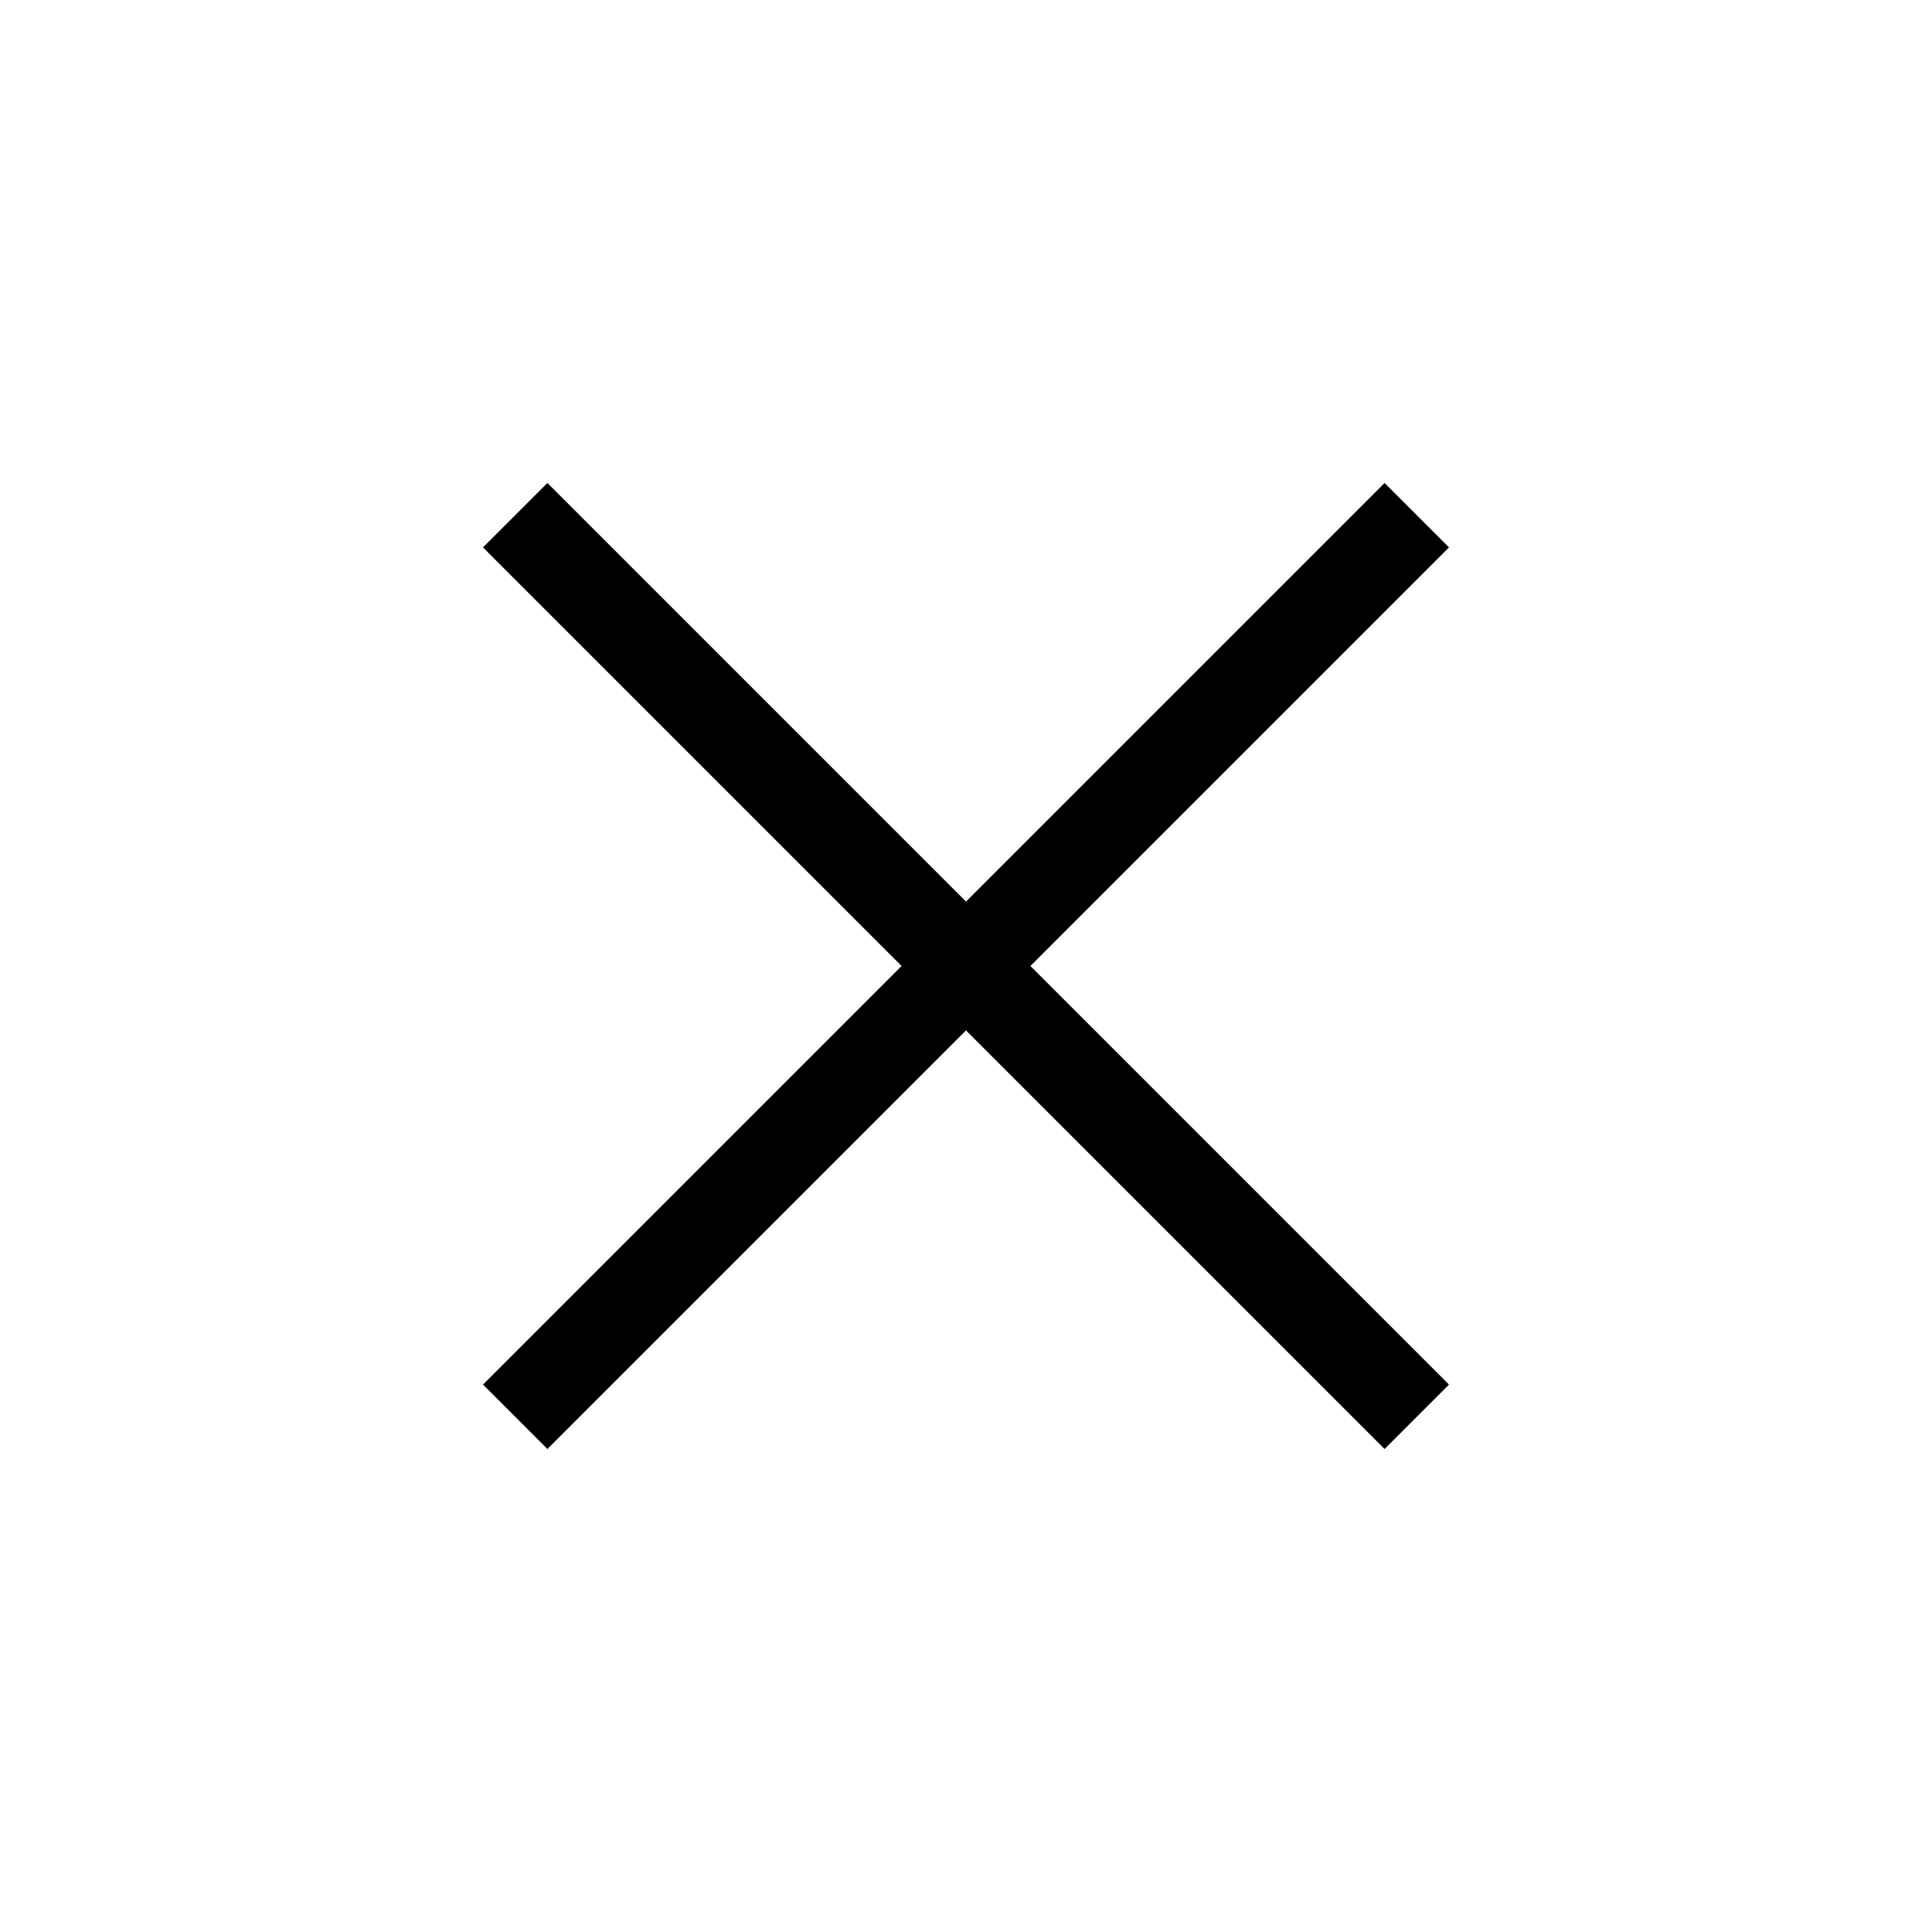
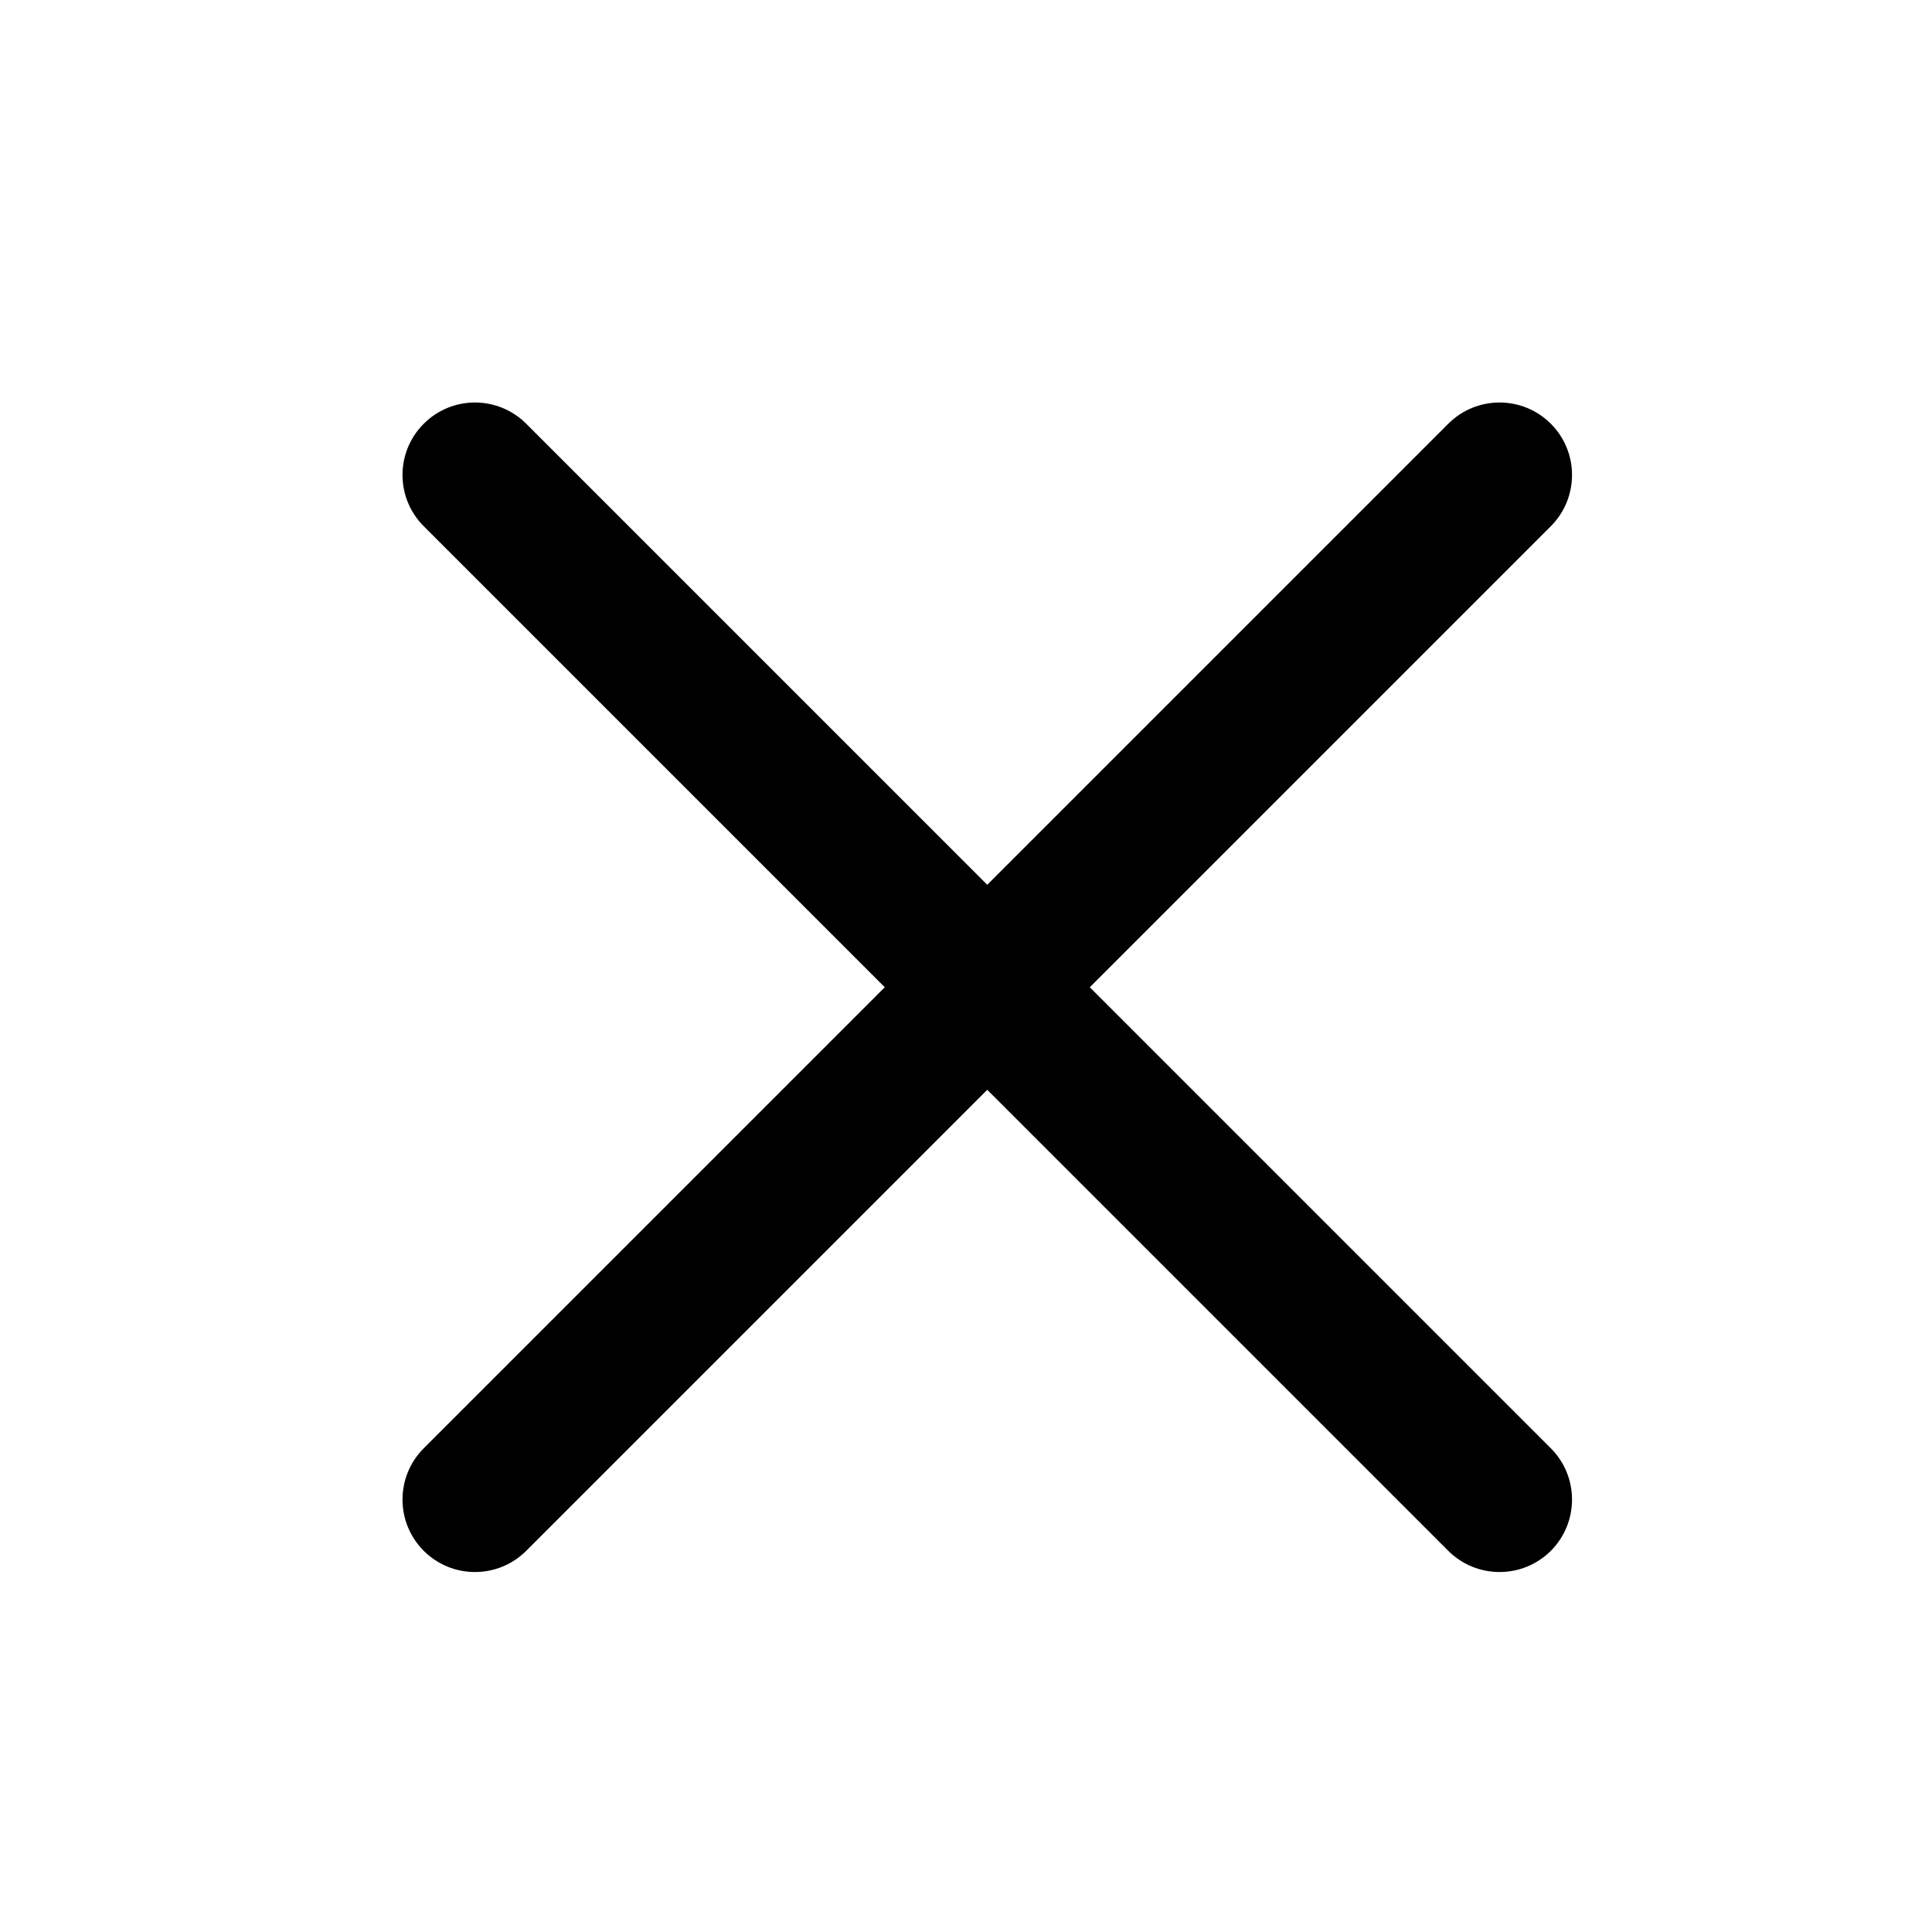
<svg xmlns="http://www.w3.org/2000/svg" width="24" height="24" viewBox="0 0 24 24" fill="none">
-   <path d="M12.8 12L18 17.2L17.2 18L12 12.8L6.8 18L6 17.2L11.2 12L6 6.8L6.8 6L12 11.2L17.2 6L18 6.8L12.8 12Z" fill="black" />
+   <path d="M19.265 5.264C19.616 5.615 19.616 6.185 19.265 6.537L13.538 12.264L19.265 17.991C19.616 18.343 19.616 18.913 19.265 19.265C18.913 19.616 18.343 19.616 17.991 19.265L12.264 13.538L6.537 19.265C6.185 19.616 5.615 19.616 5.264 19.265C4.912 18.913 4.912 18.343 5.264 17.991L10.991 12.264L5.264 6.537C4.912 6.185 4.912 5.615 5.264 5.264C5.615 4.912 6.185 4.912 6.537 5.264L12.264 10.991L17.991 5.264C18.343 4.912 18.913 4.912 19.265 5.264Z" fill="black" />
</svg>
